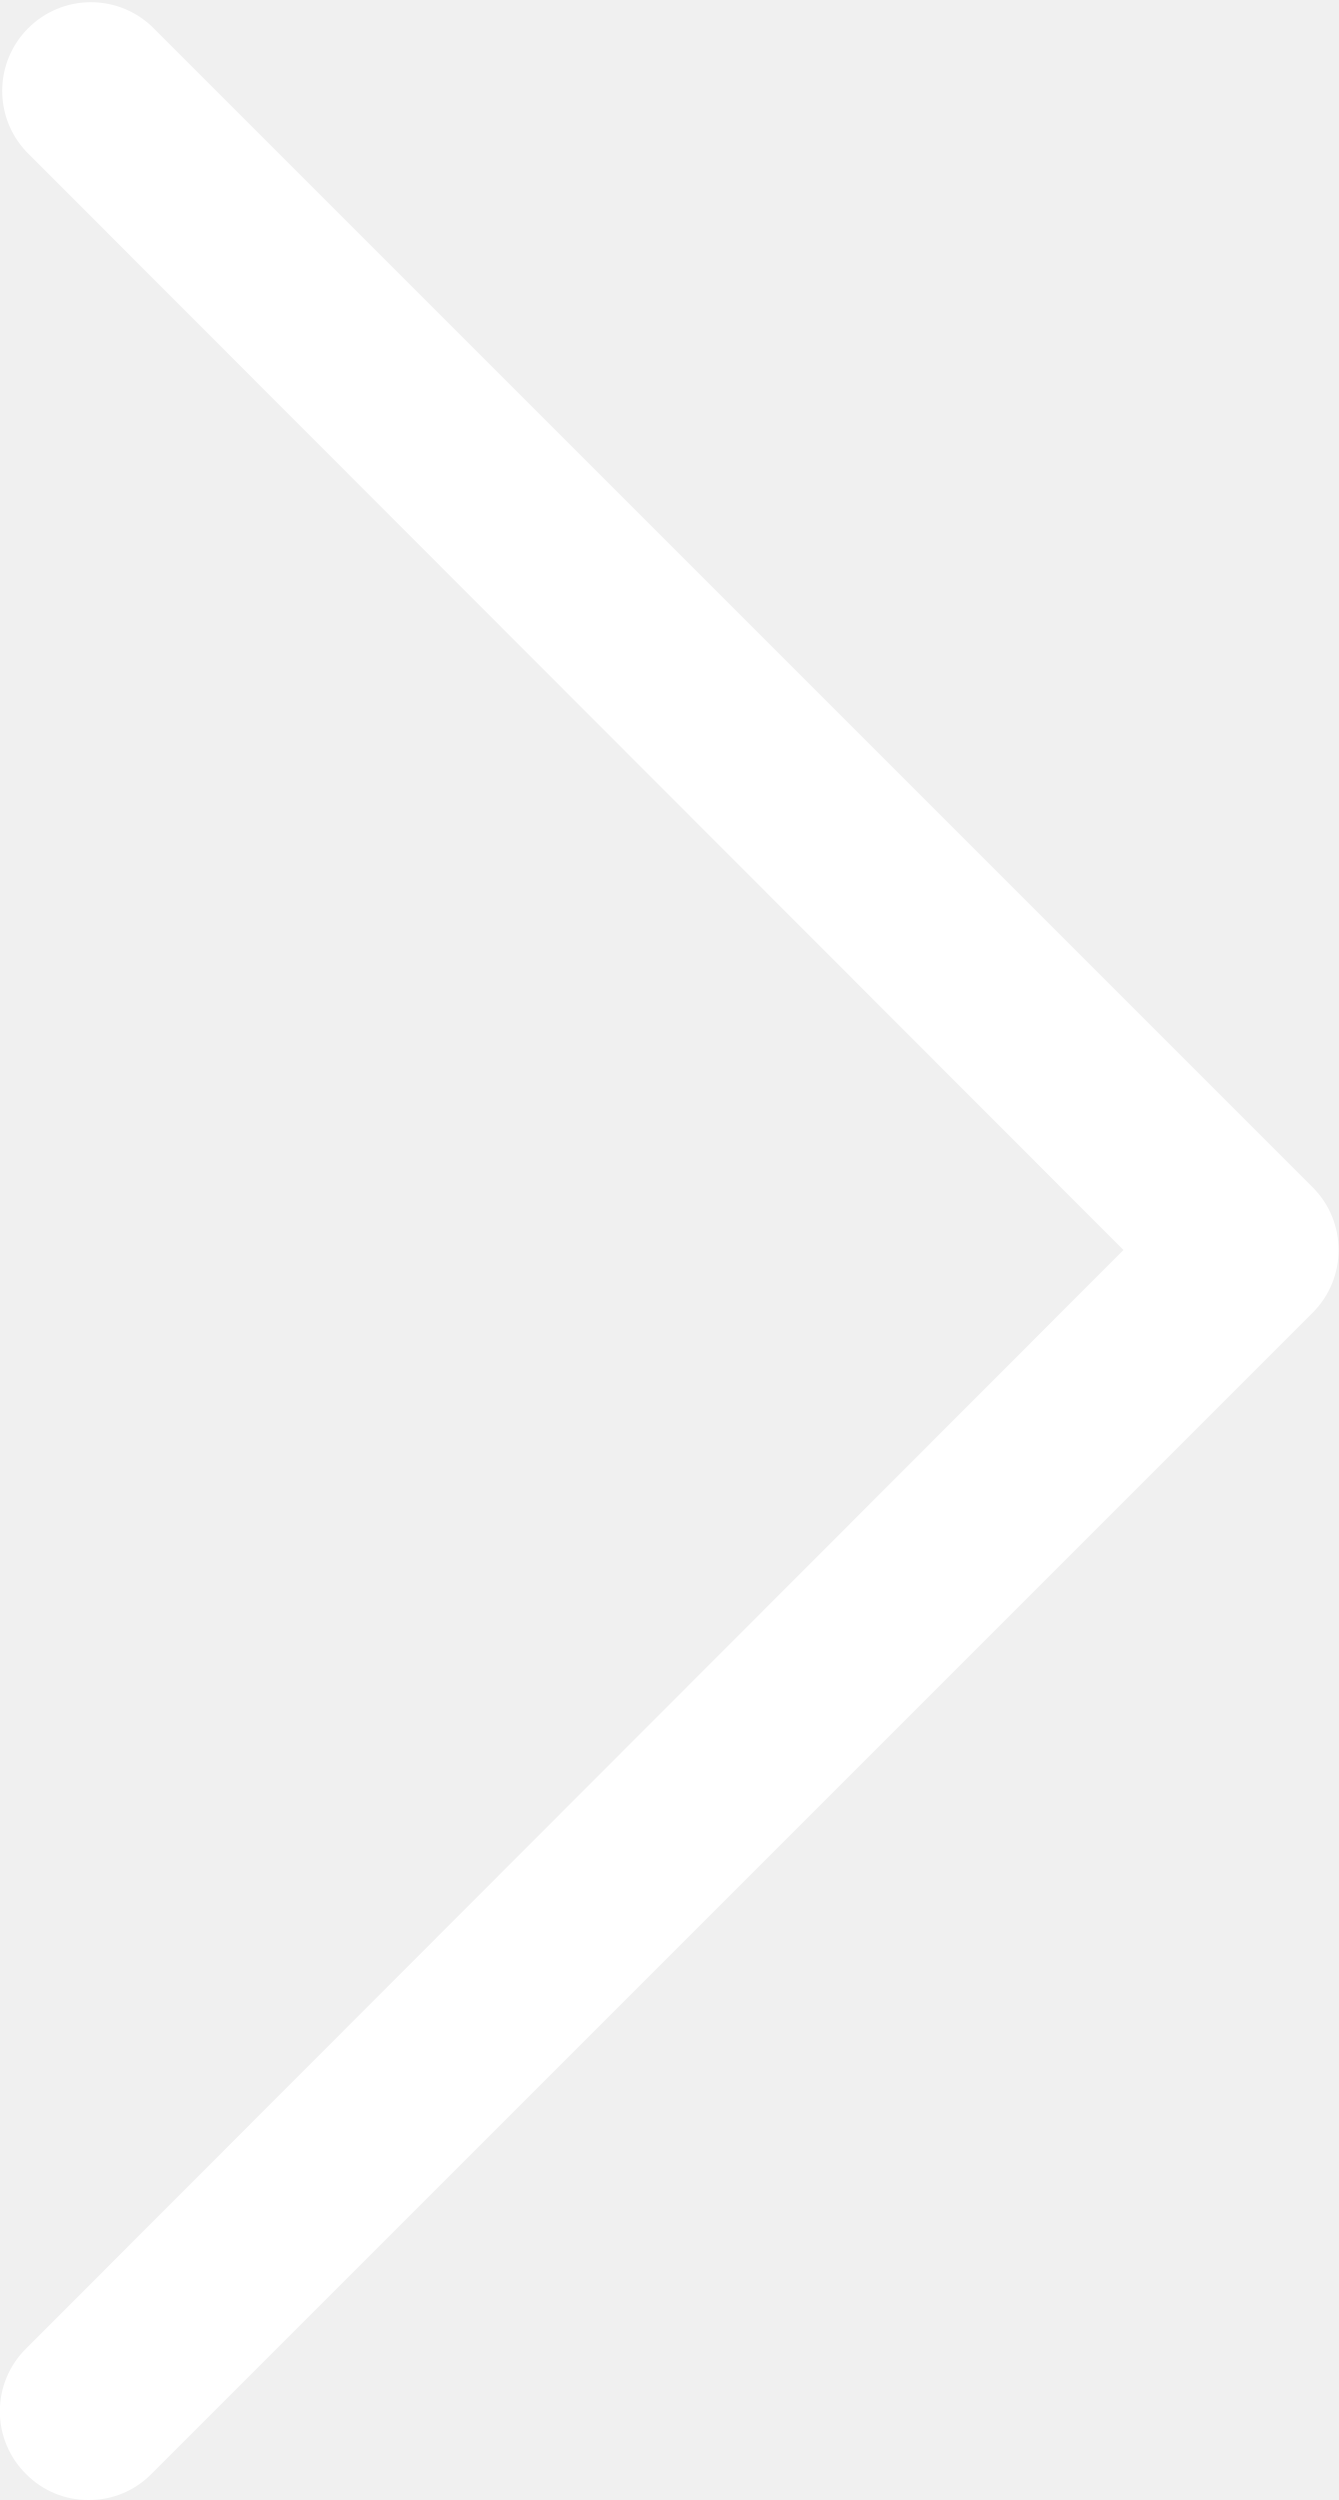
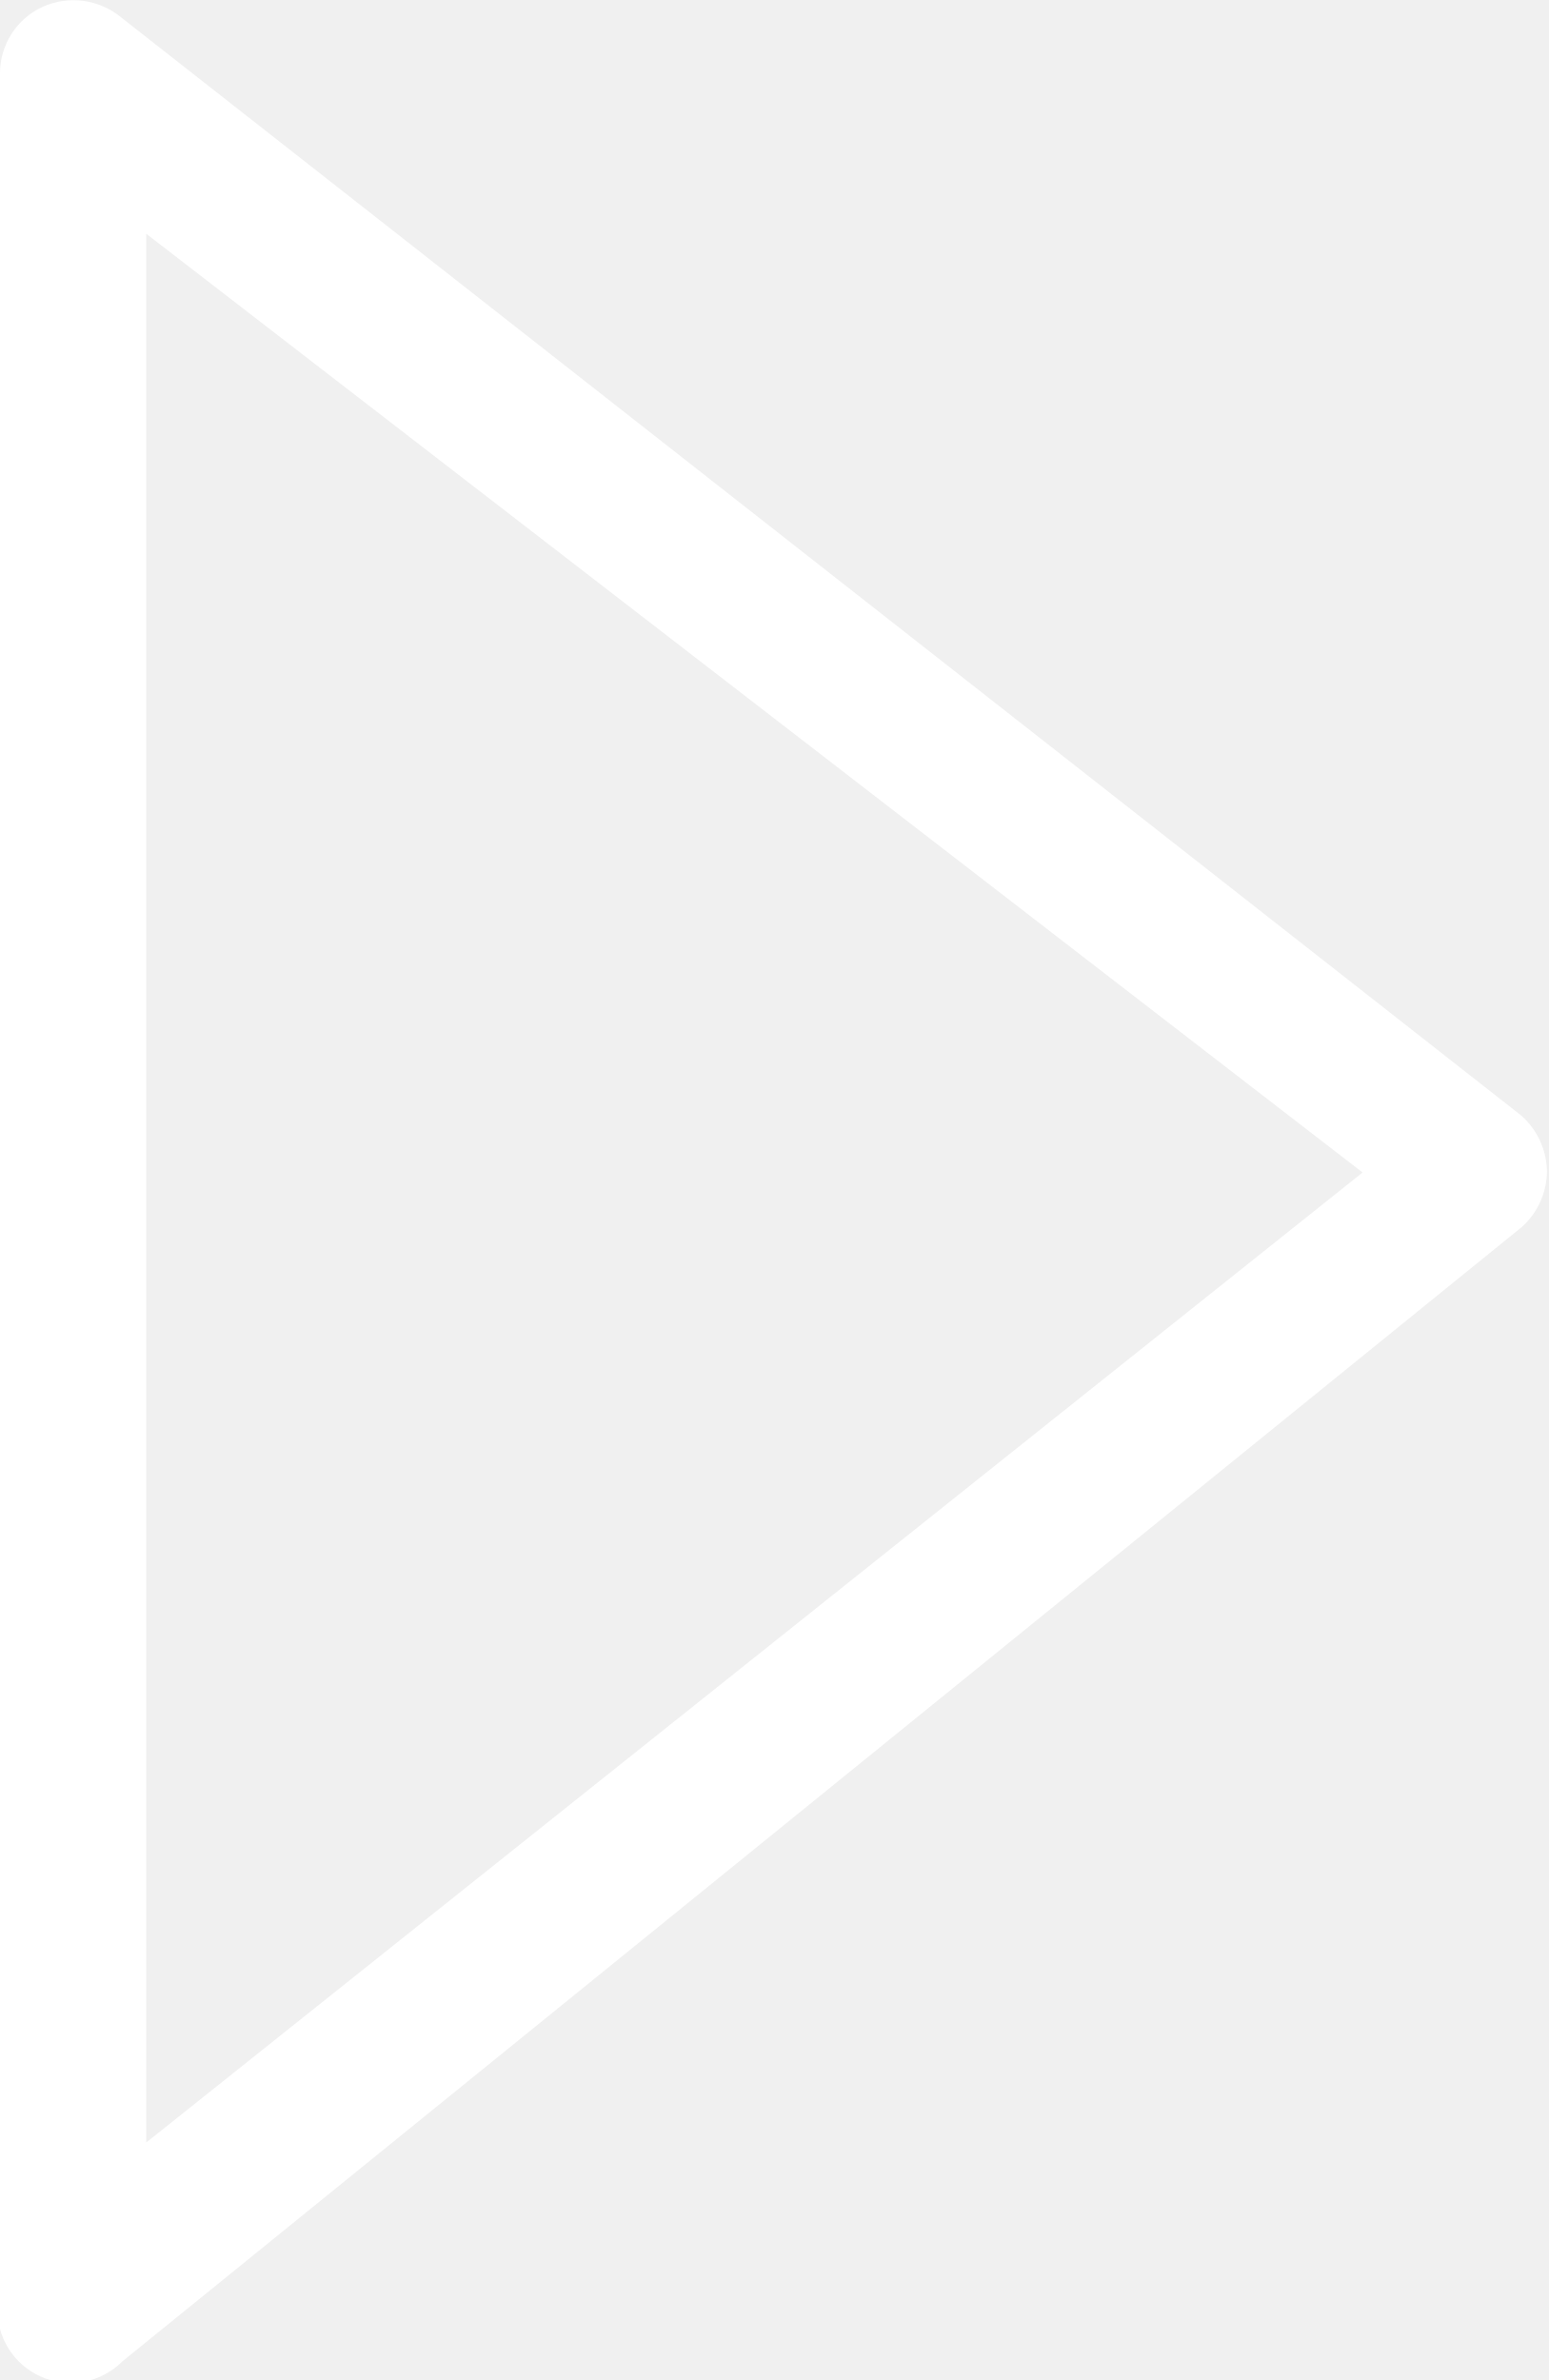
- <svg xmlns="http://www.w3.org/2000/svg" viewBox="0 0 22.64 42.28">
+ <svg xmlns="http://www.w3.org/2000/svg" viewBox="0 0 24.77 38.08">
  <defs>
-     <style>.cls-1{fill:#fff;}</style>
+     <style>.a{fill:#fff;}</style>
  </defs>
-   <g id="Episode">
-     <path class="cls-1" d="M1.5,42.28a1.47,1.47,0,0,1-1.06-.44,1.49,1.49,0,0,1,0-2.12L19,21.14.44,2.56A1.5,1.5,0,0,1,2.56.44L22.2,20.08a1.5,1.5,0,0,1,0,2.12L2.56,41.84A1.47,1.47,0,0,1,1.5,42.28Z" />
-   </g>
+   <path class="a" d="M6.66,36.9V1.18A1.17,1.17,0,0,1,7.34.11,1.2,1.2,0,0,1,8.6.28L31,17.85a1.22,1.22,0,0,1,.41.89,1.21,1.21,0,0,1-.4.89L8.62,37.78a1.17,1.17,0,0,1-2-.88ZM9,3.74V34.28L28.46,18.76Z" transform="translate(-6.66 0)" />
</svg>
